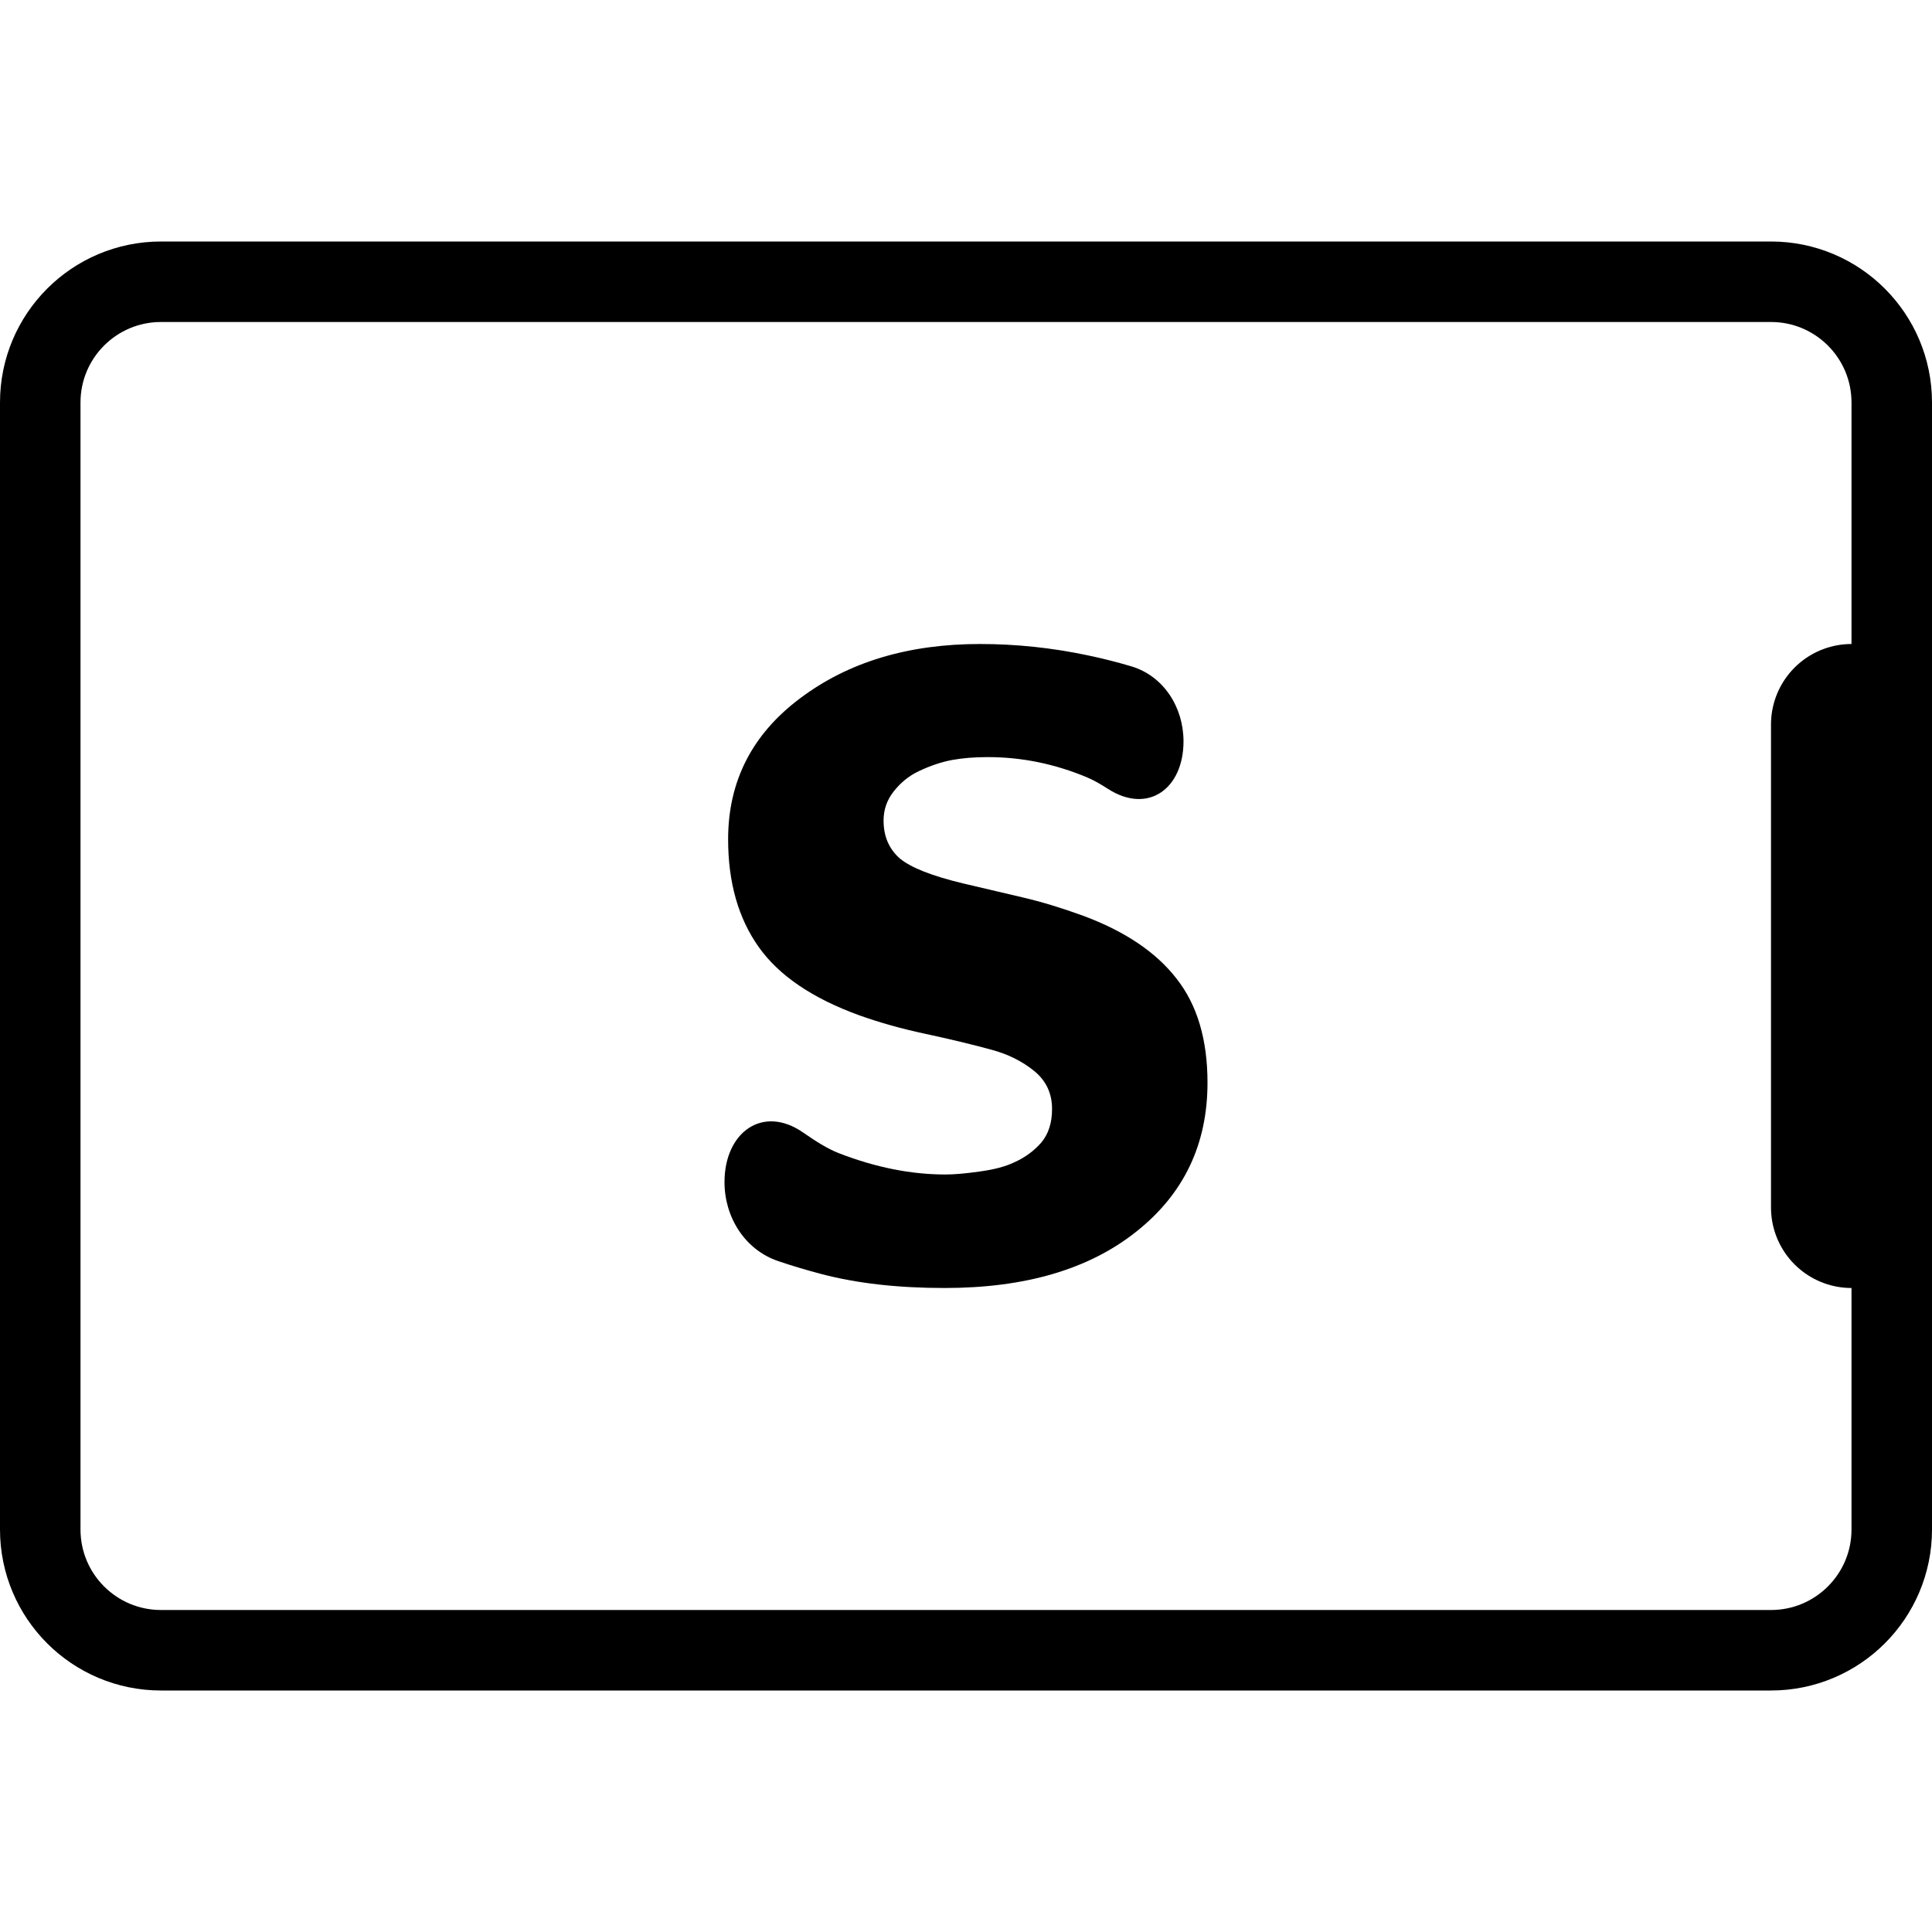
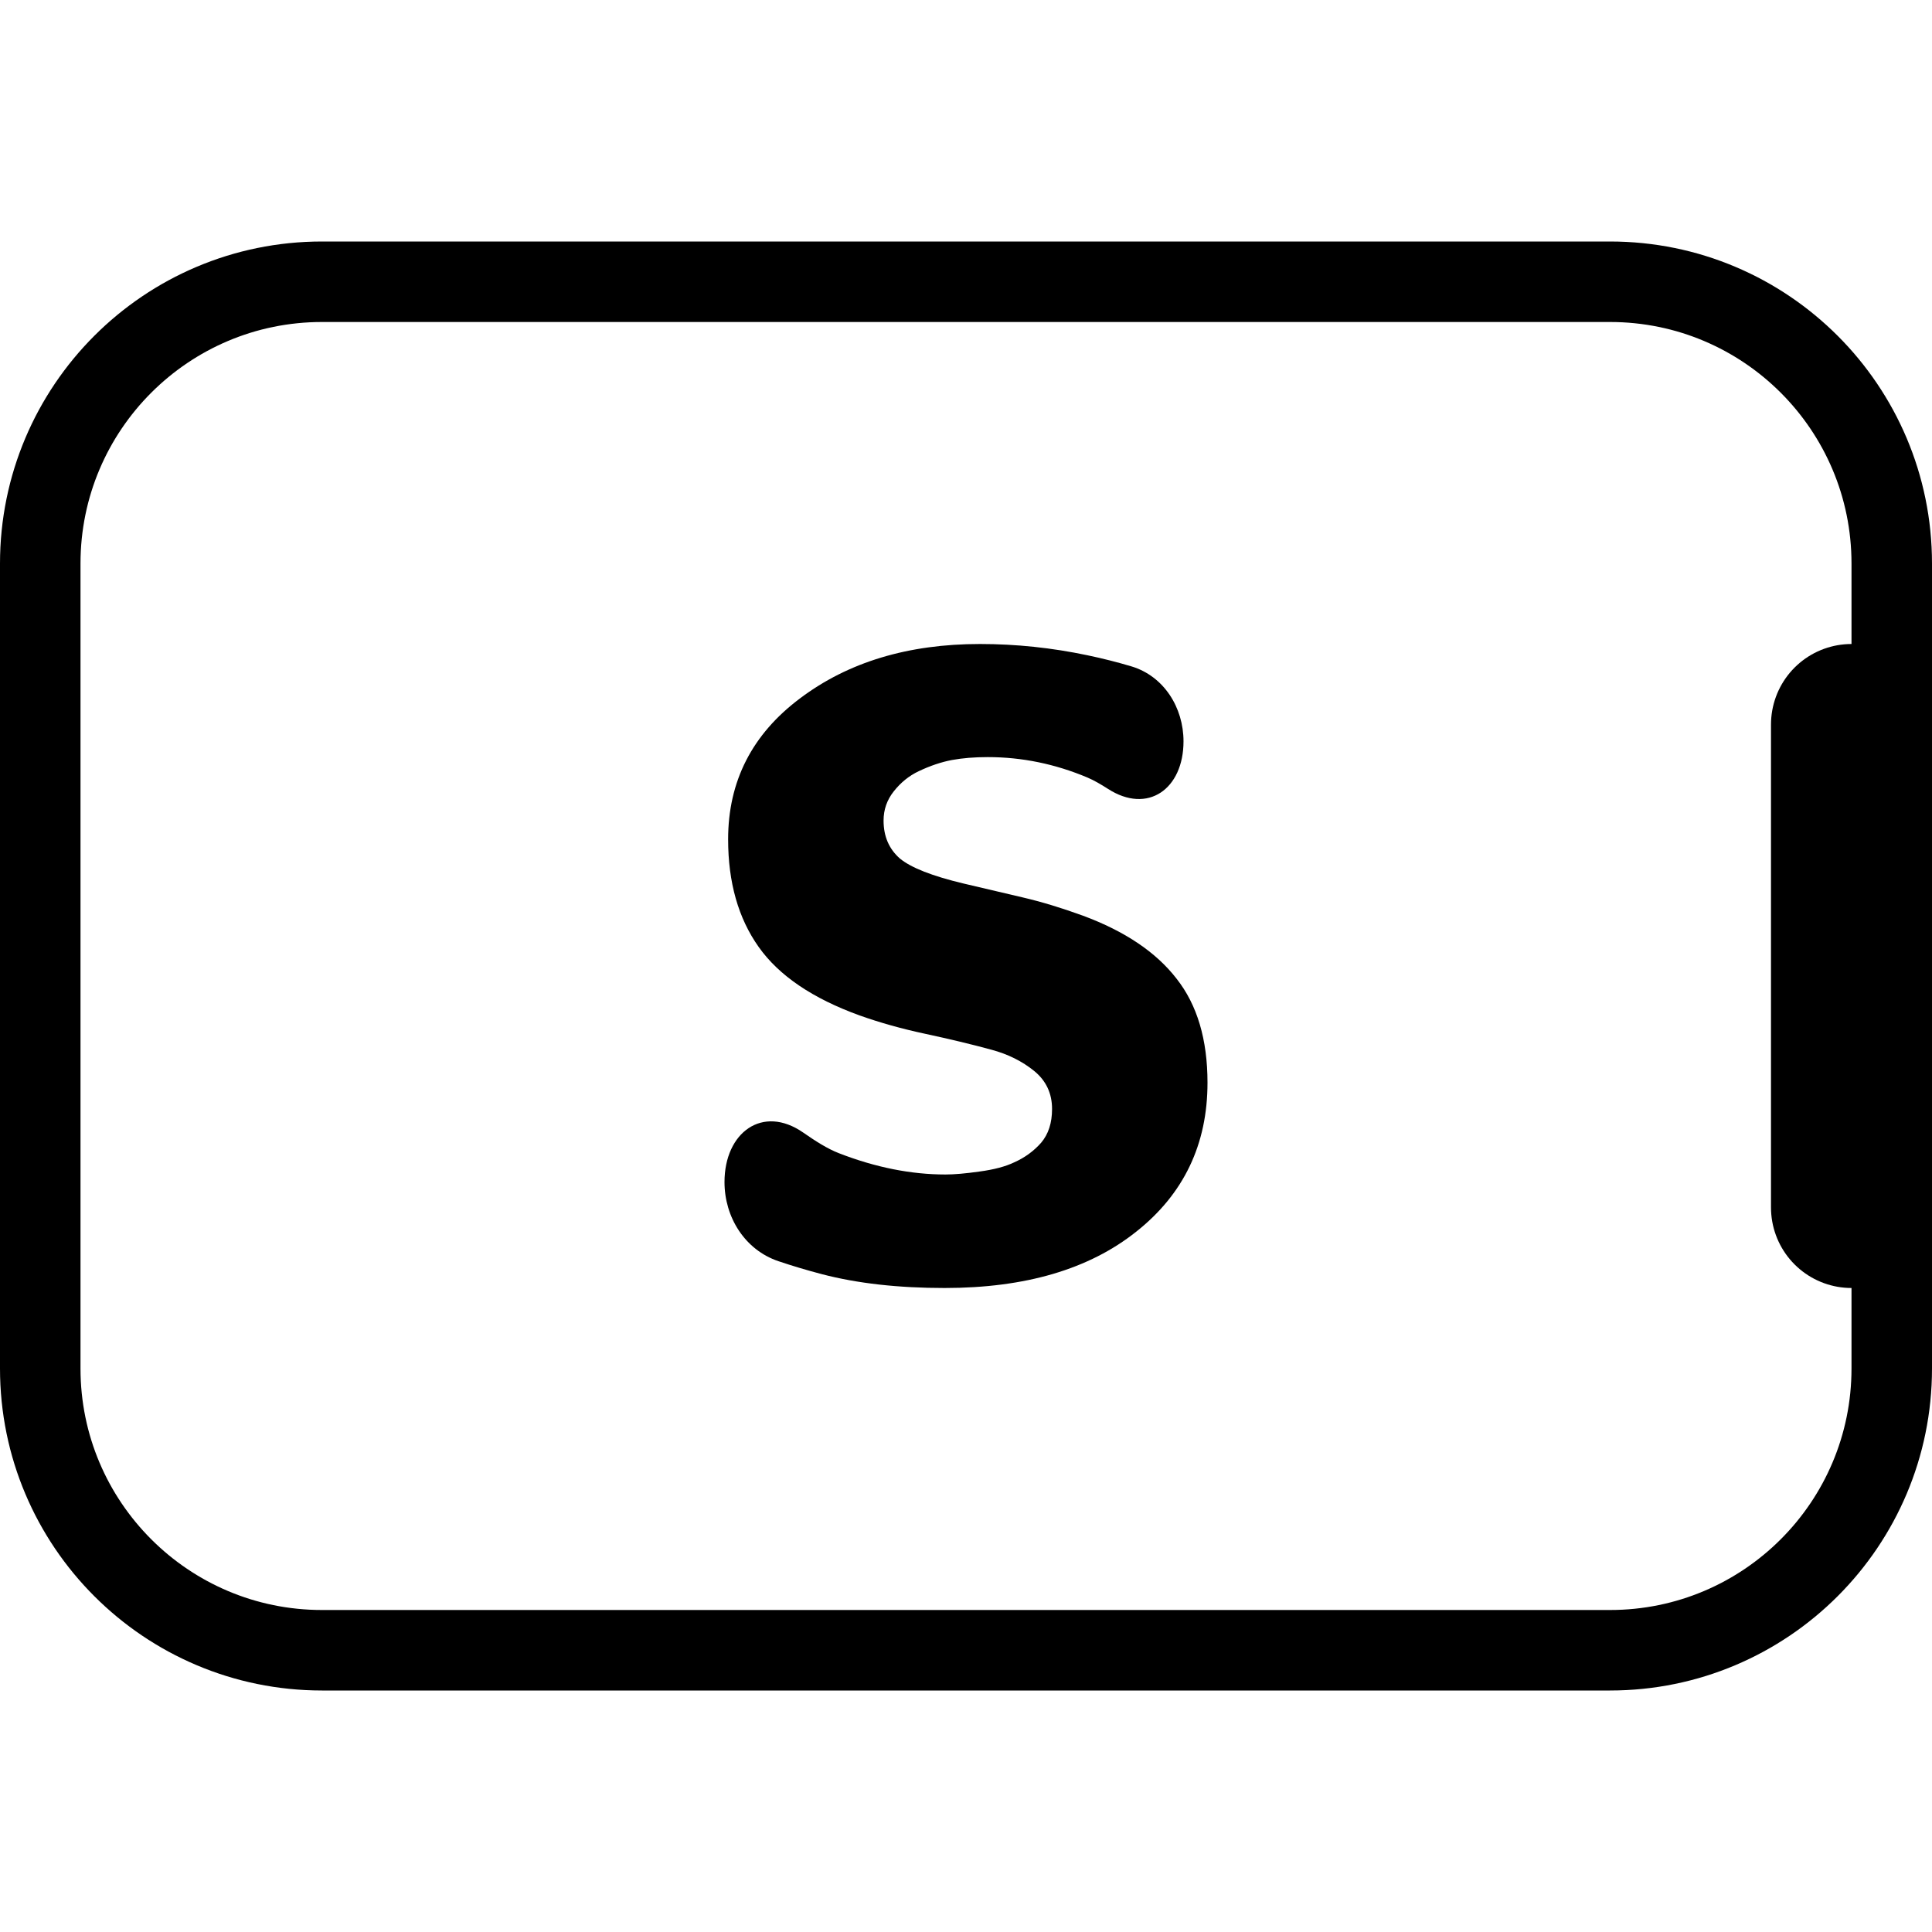
<svg xmlns="http://www.w3.org/2000/svg" width="24" height="24" viewBox="0 0 24 24" fill="none">
-   <rect x="0.5" y="3.5" width="23" height="17" rx="1.5" stroke="black" />
+   <rect x="0.5" y="3.5" width="23" height="17" rx="3.5" stroke="black" />
  <path d="M11.735 16C11.158 16 10.651 15.943 10.213 15.829C10.026 15.78 9.845 15.726 9.67 15.667C9.254 15.527 9 15.122 9 14.684C9 14.068 9.473 13.718 9.979 14.07C10.13 14.175 10.278 14.27 10.42 14.325C10.875 14.502 11.317 14.59 11.745 14.59C11.853 14.59 11.994 14.578 12.169 14.553C12.348 14.529 12.491 14.491 12.599 14.439C12.73 14.381 12.842 14.299 12.933 14.196C13.024 14.089 13.069 13.949 13.069 13.776C13.069 13.582 12.995 13.425 12.847 13.304C12.698 13.183 12.521 13.095 12.316 13.04C12.06 12.97 11.785 12.905 11.492 12.842C11.202 12.78 10.931 12.704 10.678 12.614C10.095 12.403 9.677 12.12 9.425 11.764C9.172 11.408 9.045 10.962 9.045 10.426C9.045 9.704 9.344 9.12 9.94 8.674C10.537 8.225 11.281 8 12.174 8C12.623 8 13.067 8.047 13.509 8.14C13.7 8.18 13.881 8.226 14.055 8.278C14.458 8.399 14.702 8.789 14.702 9.209C14.702 9.801 14.258 10.12 13.761 9.798C13.675 9.743 13.591 9.694 13.509 9.659C13.108 9.49 12.695 9.405 12.27 9.405C12.105 9.405 11.957 9.417 11.826 9.441C11.694 9.466 11.556 9.512 11.411 9.581C11.293 9.637 11.19 9.72 11.103 9.83C11.018 9.937 10.976 10.058 10.976 10.193C10.976 10.39 11.044 10.547 11.179 10.665C11.317 10.779 11.581 10.883 11.972 10.976C12.225 11.035 12.468 11.092 12.7 11.147C12.936 11.202 13.187 11.278 13.453 11.375C13.976 11.569 14.363 11.83 14.616 12.158C14.872 12.483 15 12.913 15 13.449C15 14.216 14.705 14.833 14.115 15.3C13.529 15.767 12.736 16 11.735 16Z" fill="black" />
  <path d="M23 9V15" stroke="black" stroke-width="2" stroke-linecap="round" />
</svg>
